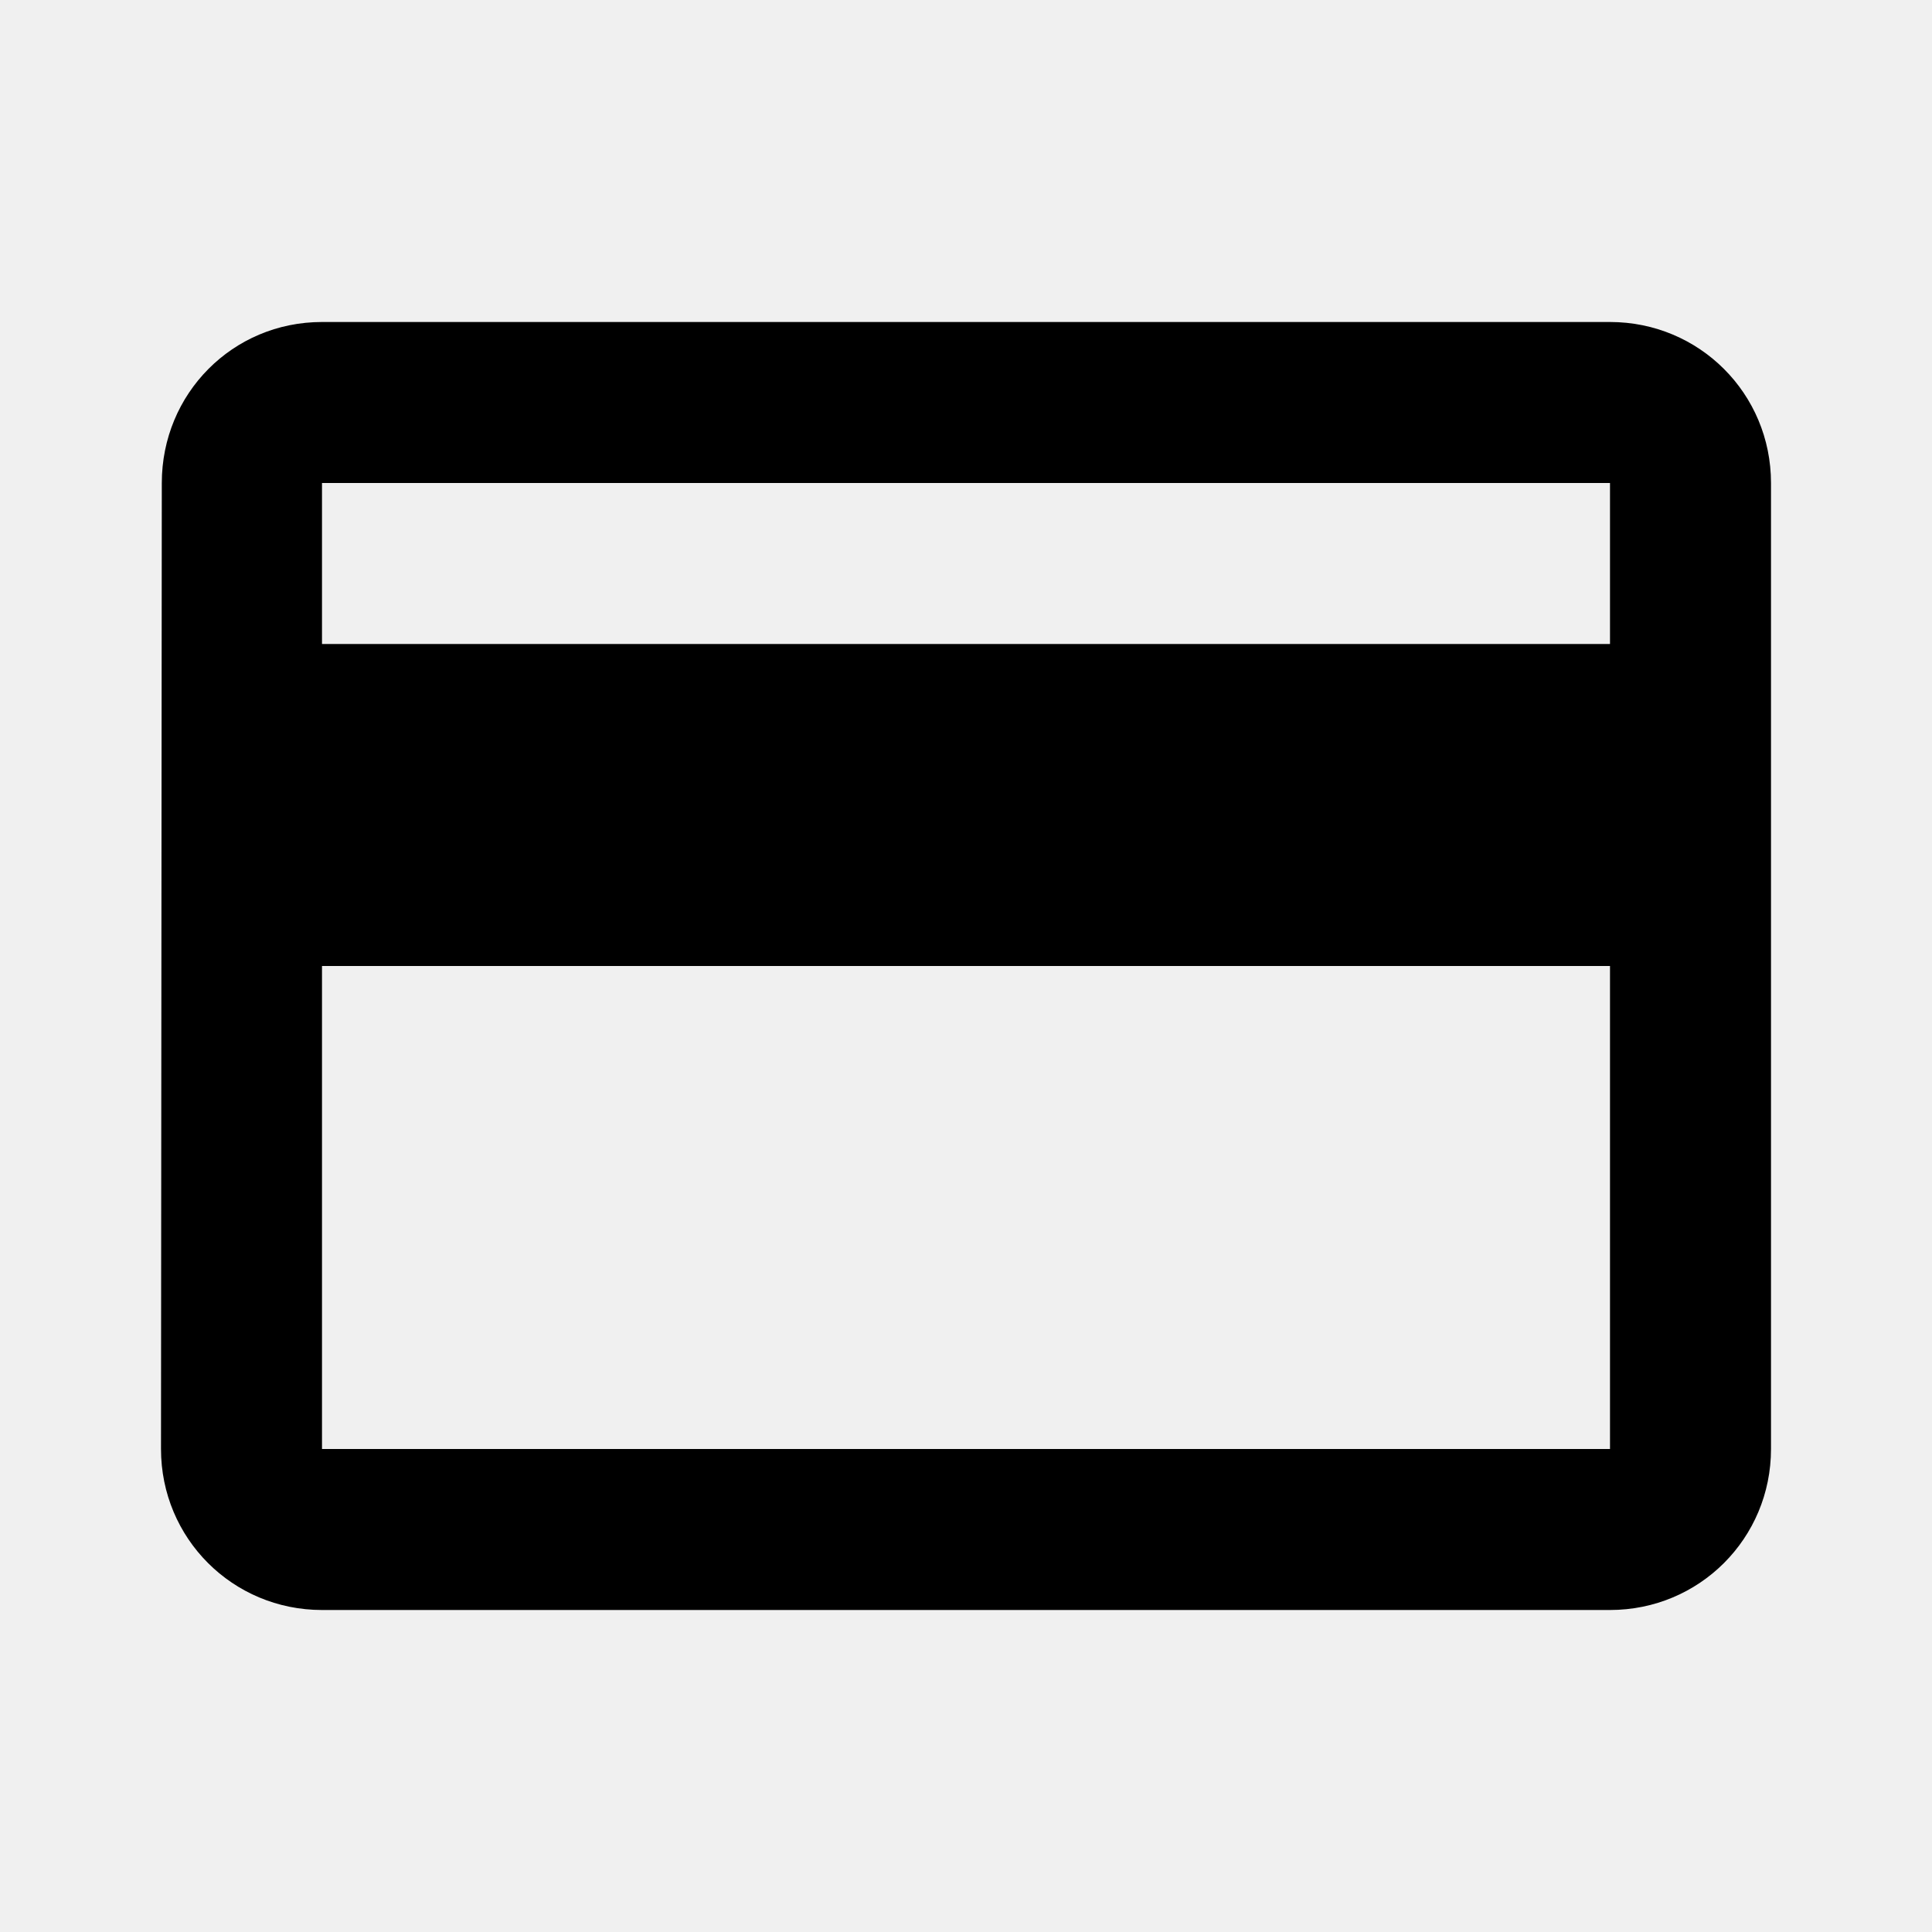
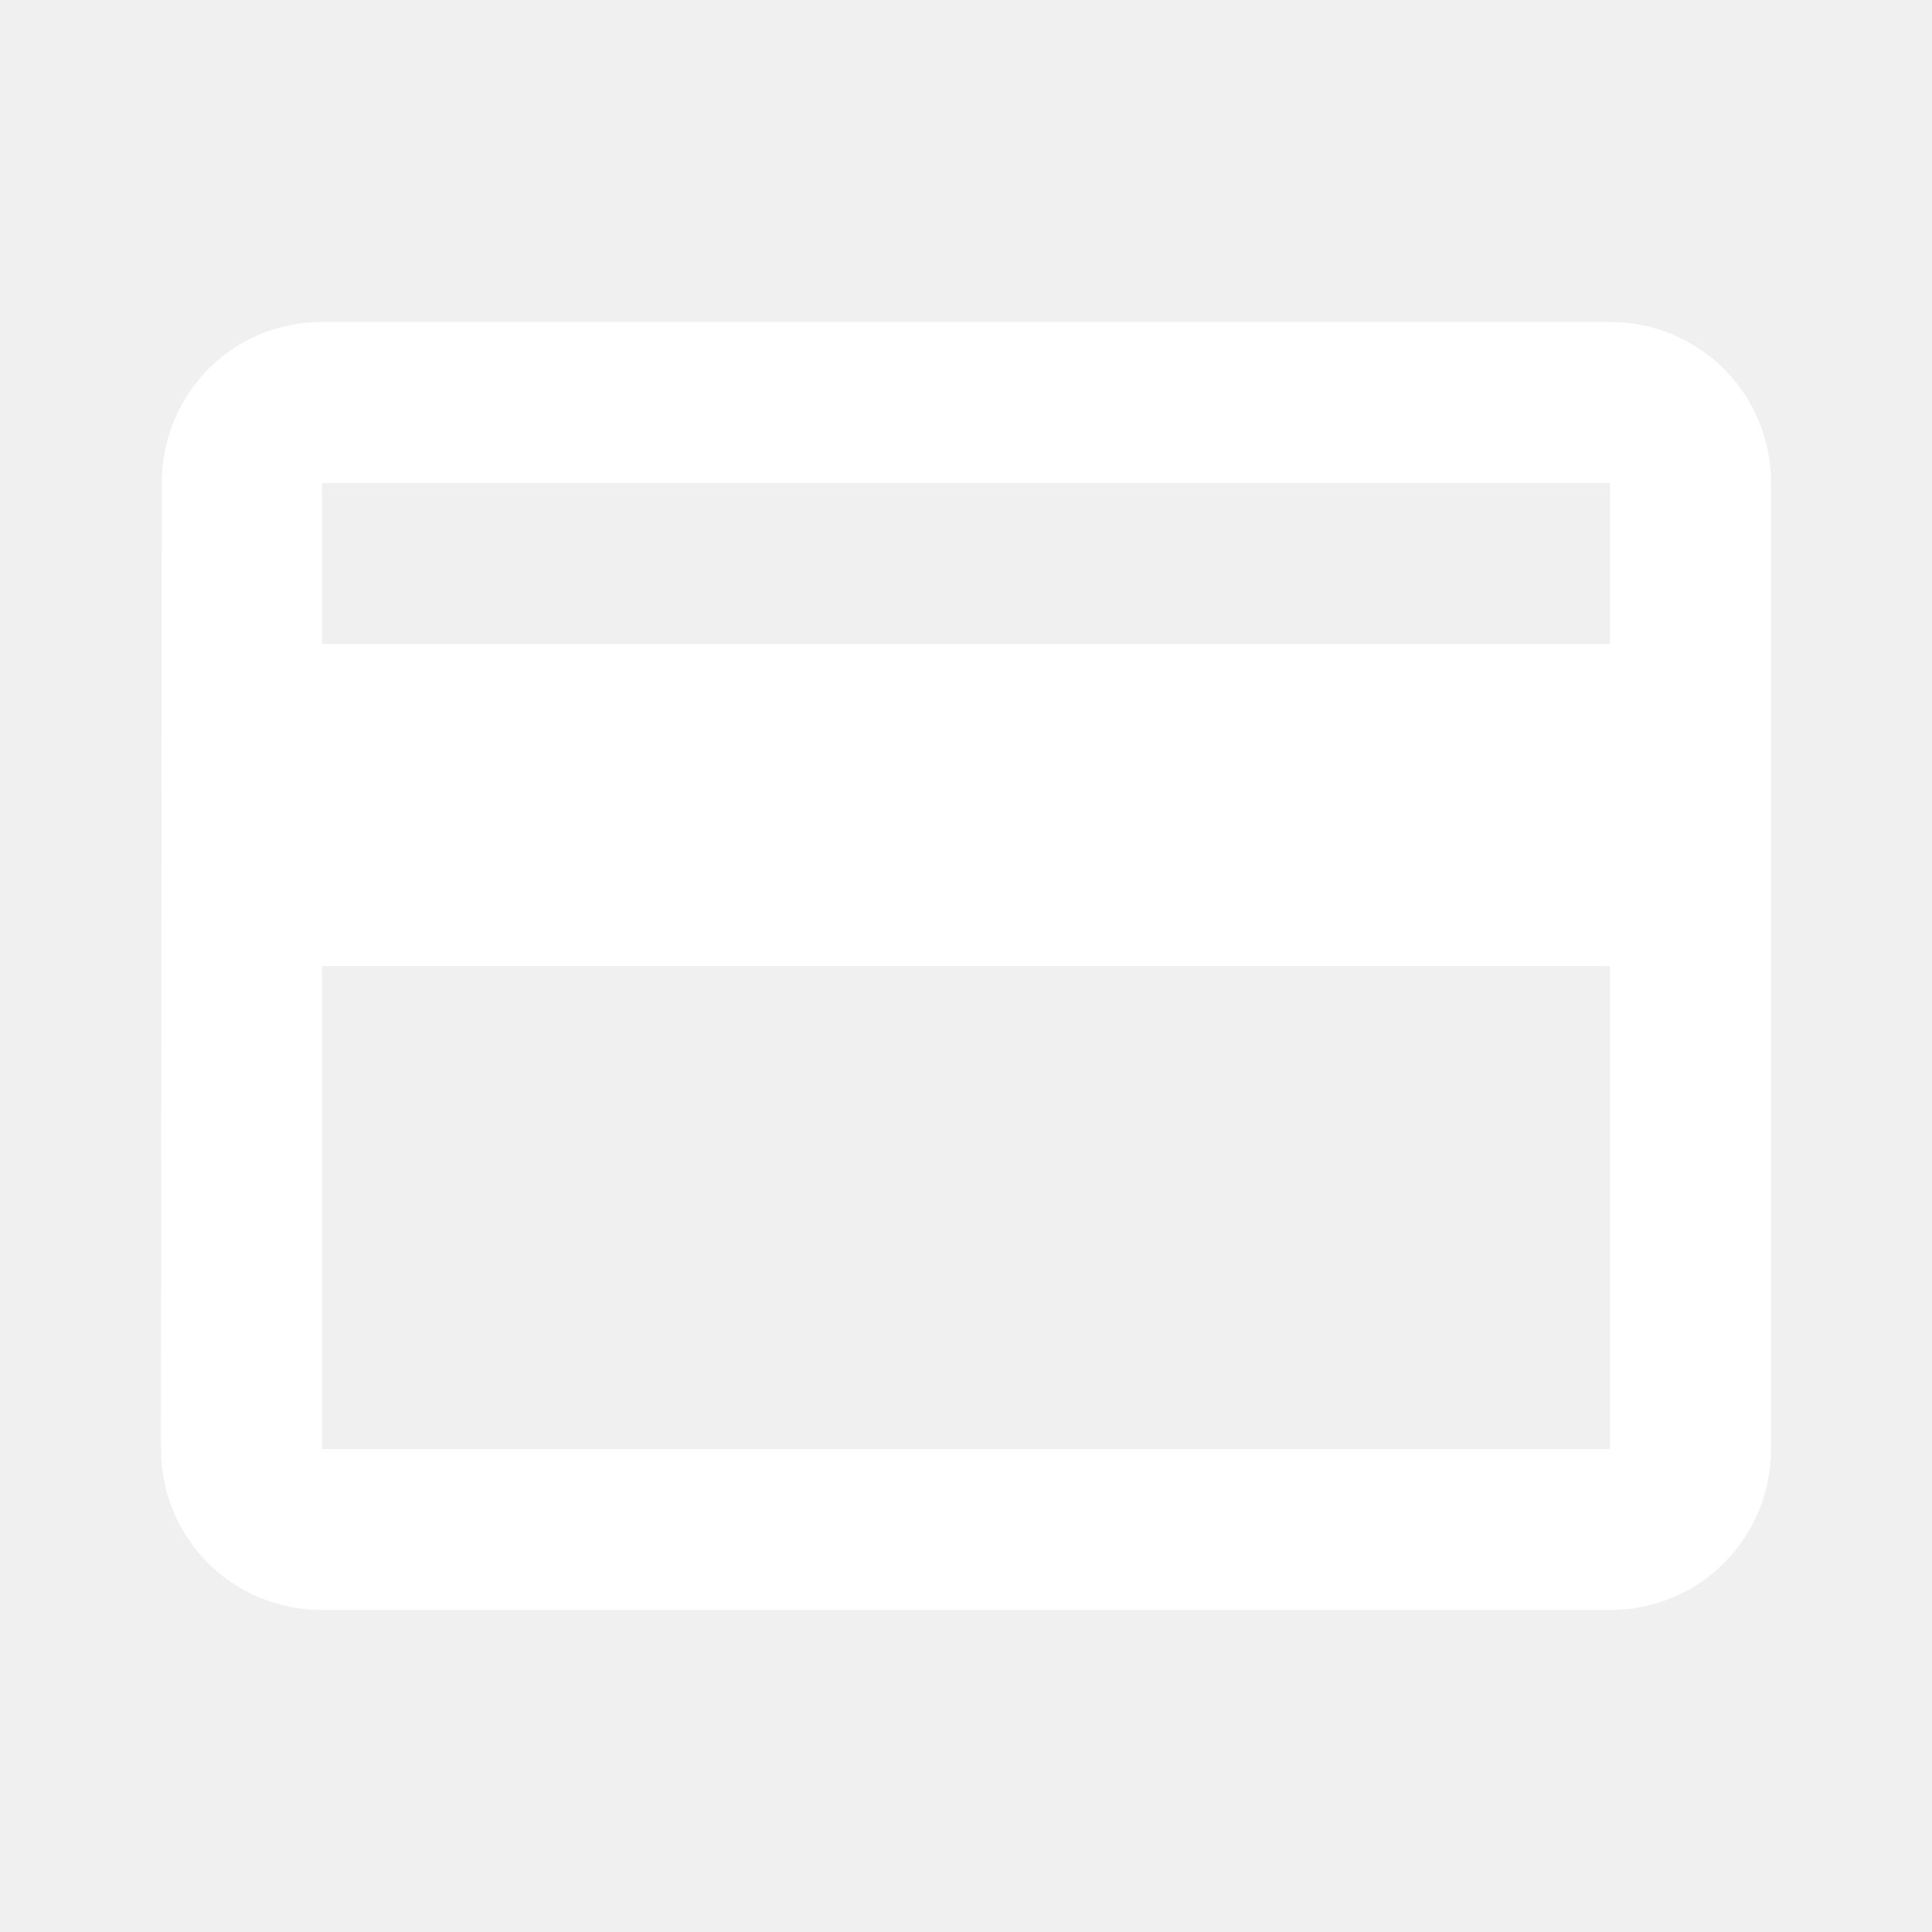
- <svg xmlns="http://www.w3.org/2000/svg" width="24" height="24" viewBox="0 0 24 24">
+ <svg xmlns="http://www.w3.org/2000/svg" fill="#FFFFFF" width="24" height="24" viewBox="0 0 24 24">
  <path d="M0 0h24v24H0z" fill="none" />
  <path d="M20 4H4c-1.11 0-1.99.89-1.99 2L2 18c0 1.11.89 2 2 2h16c1.11 0 2-.89 2-2V6c0-1.11-.89-2-2-2zm0 14H4v-6h16v6zm0-10H4V6h16v2z" />
</svg>
